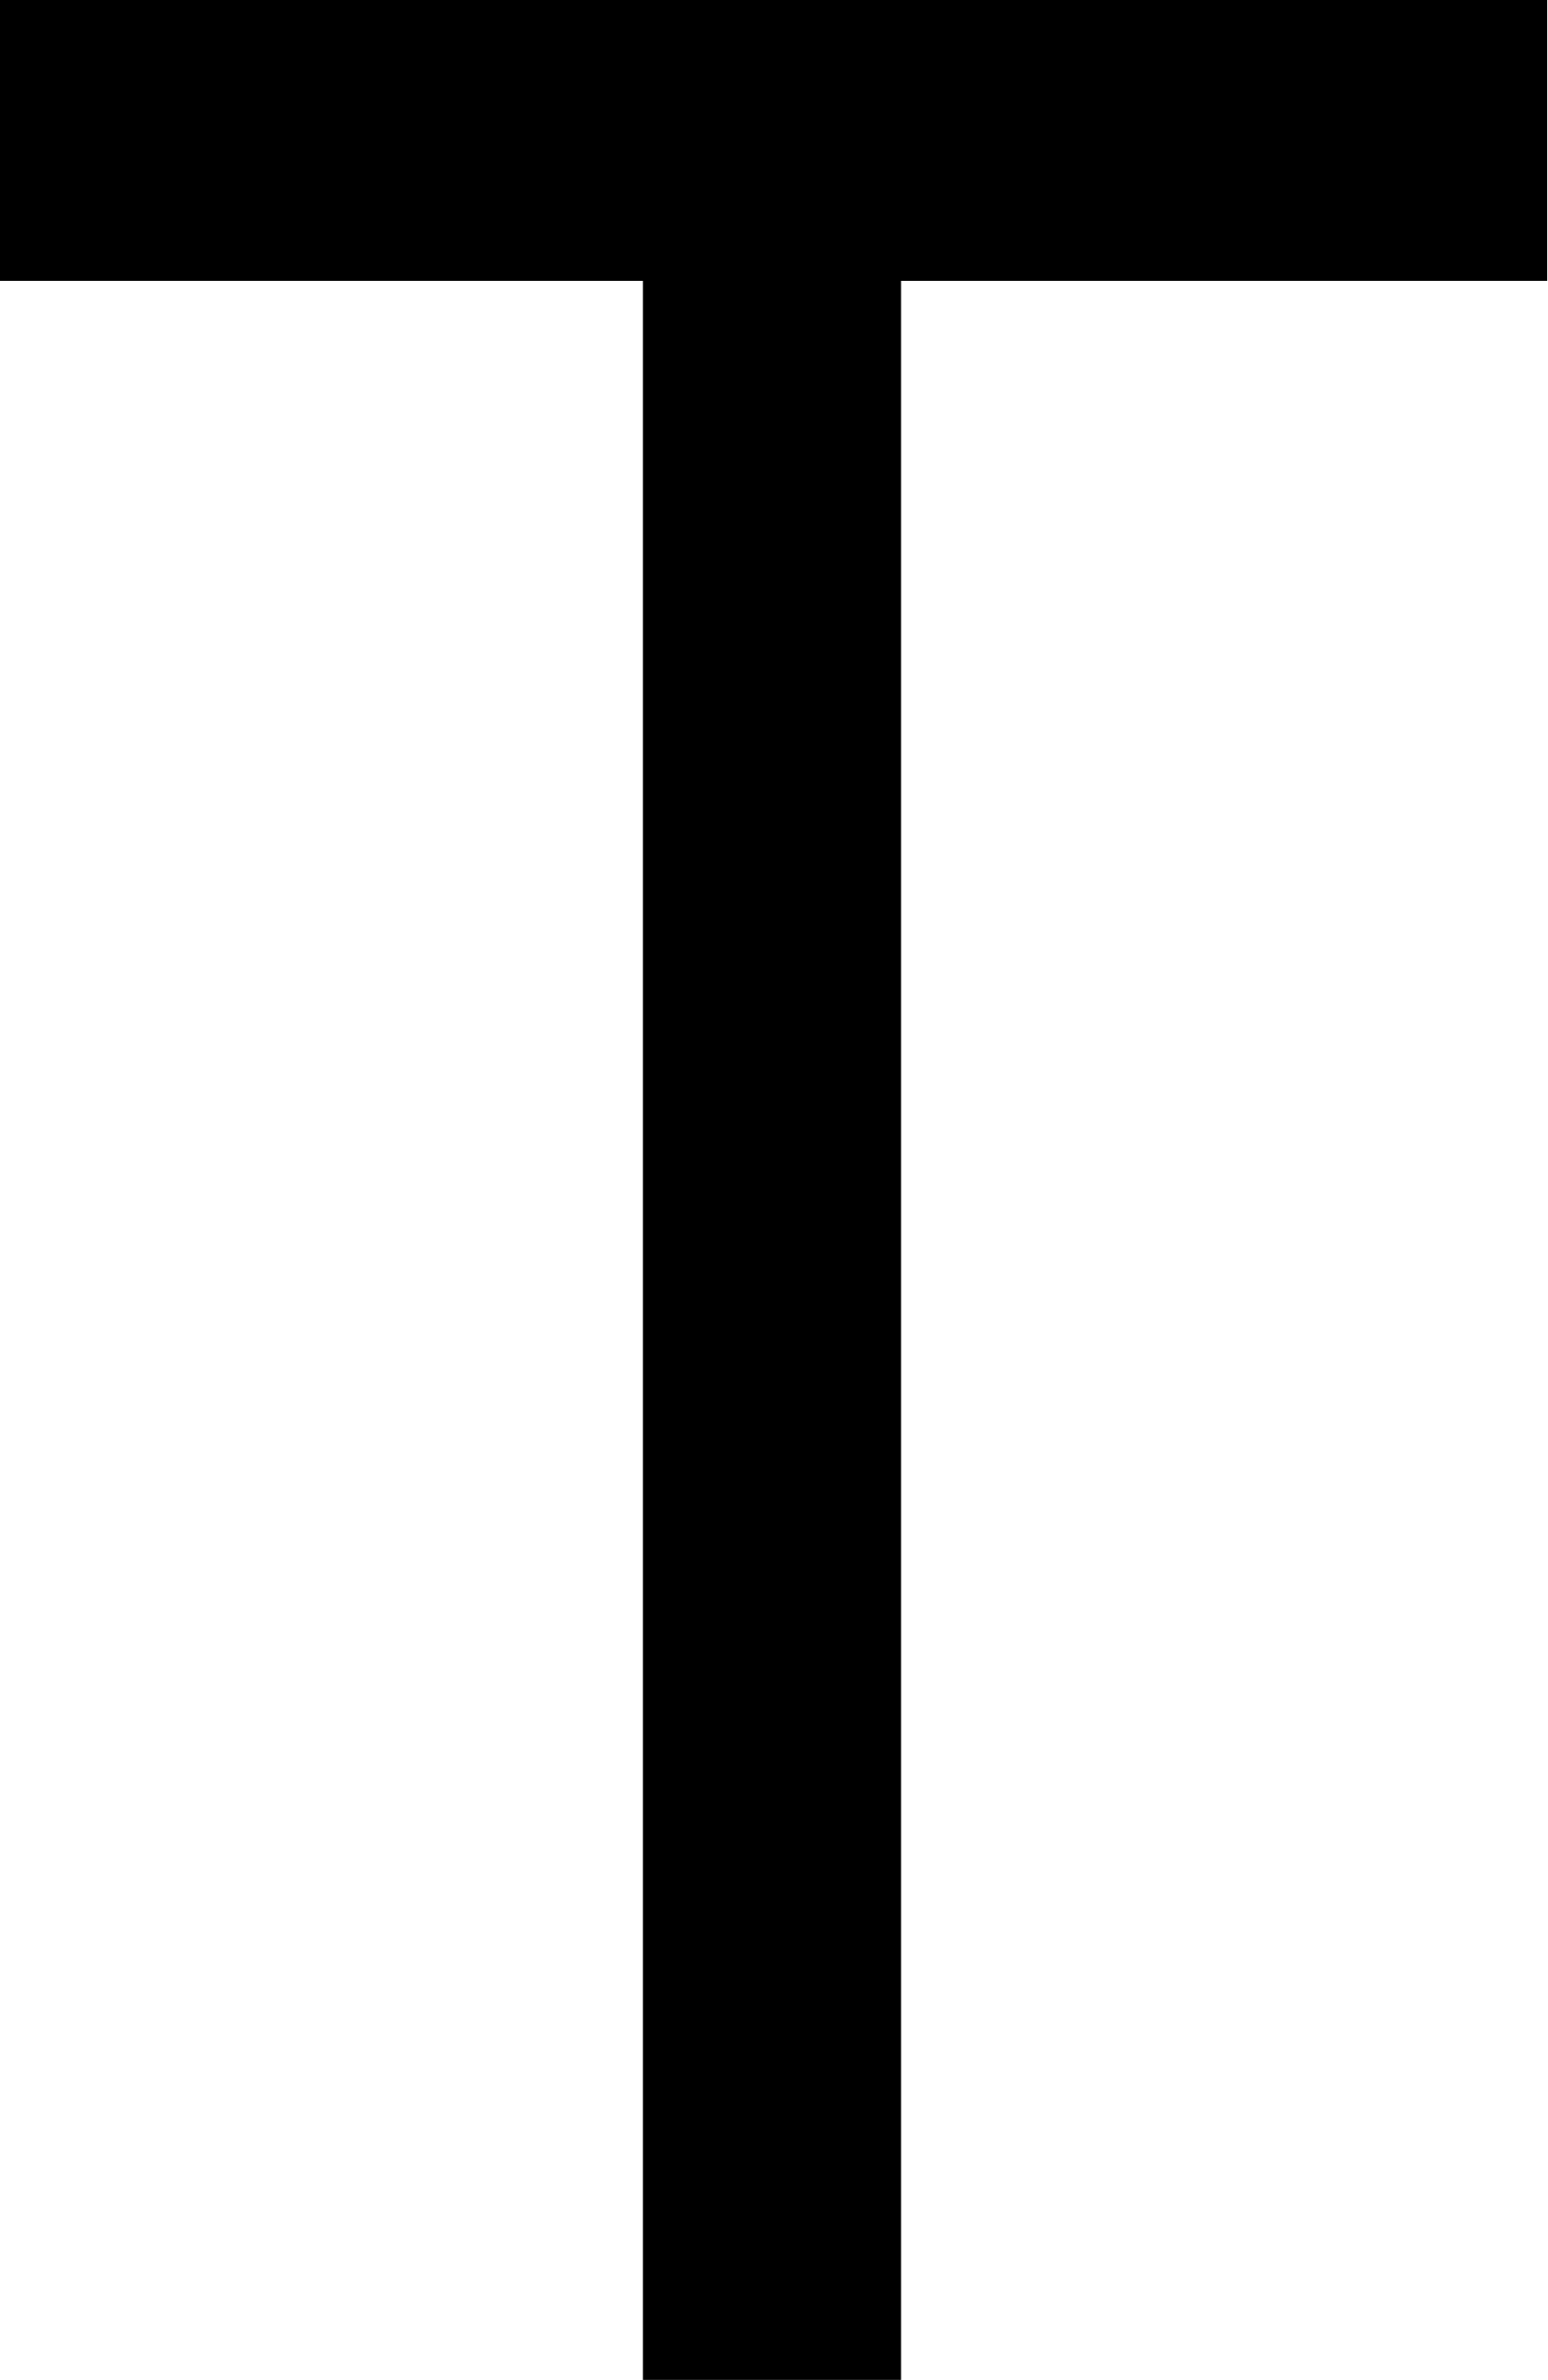
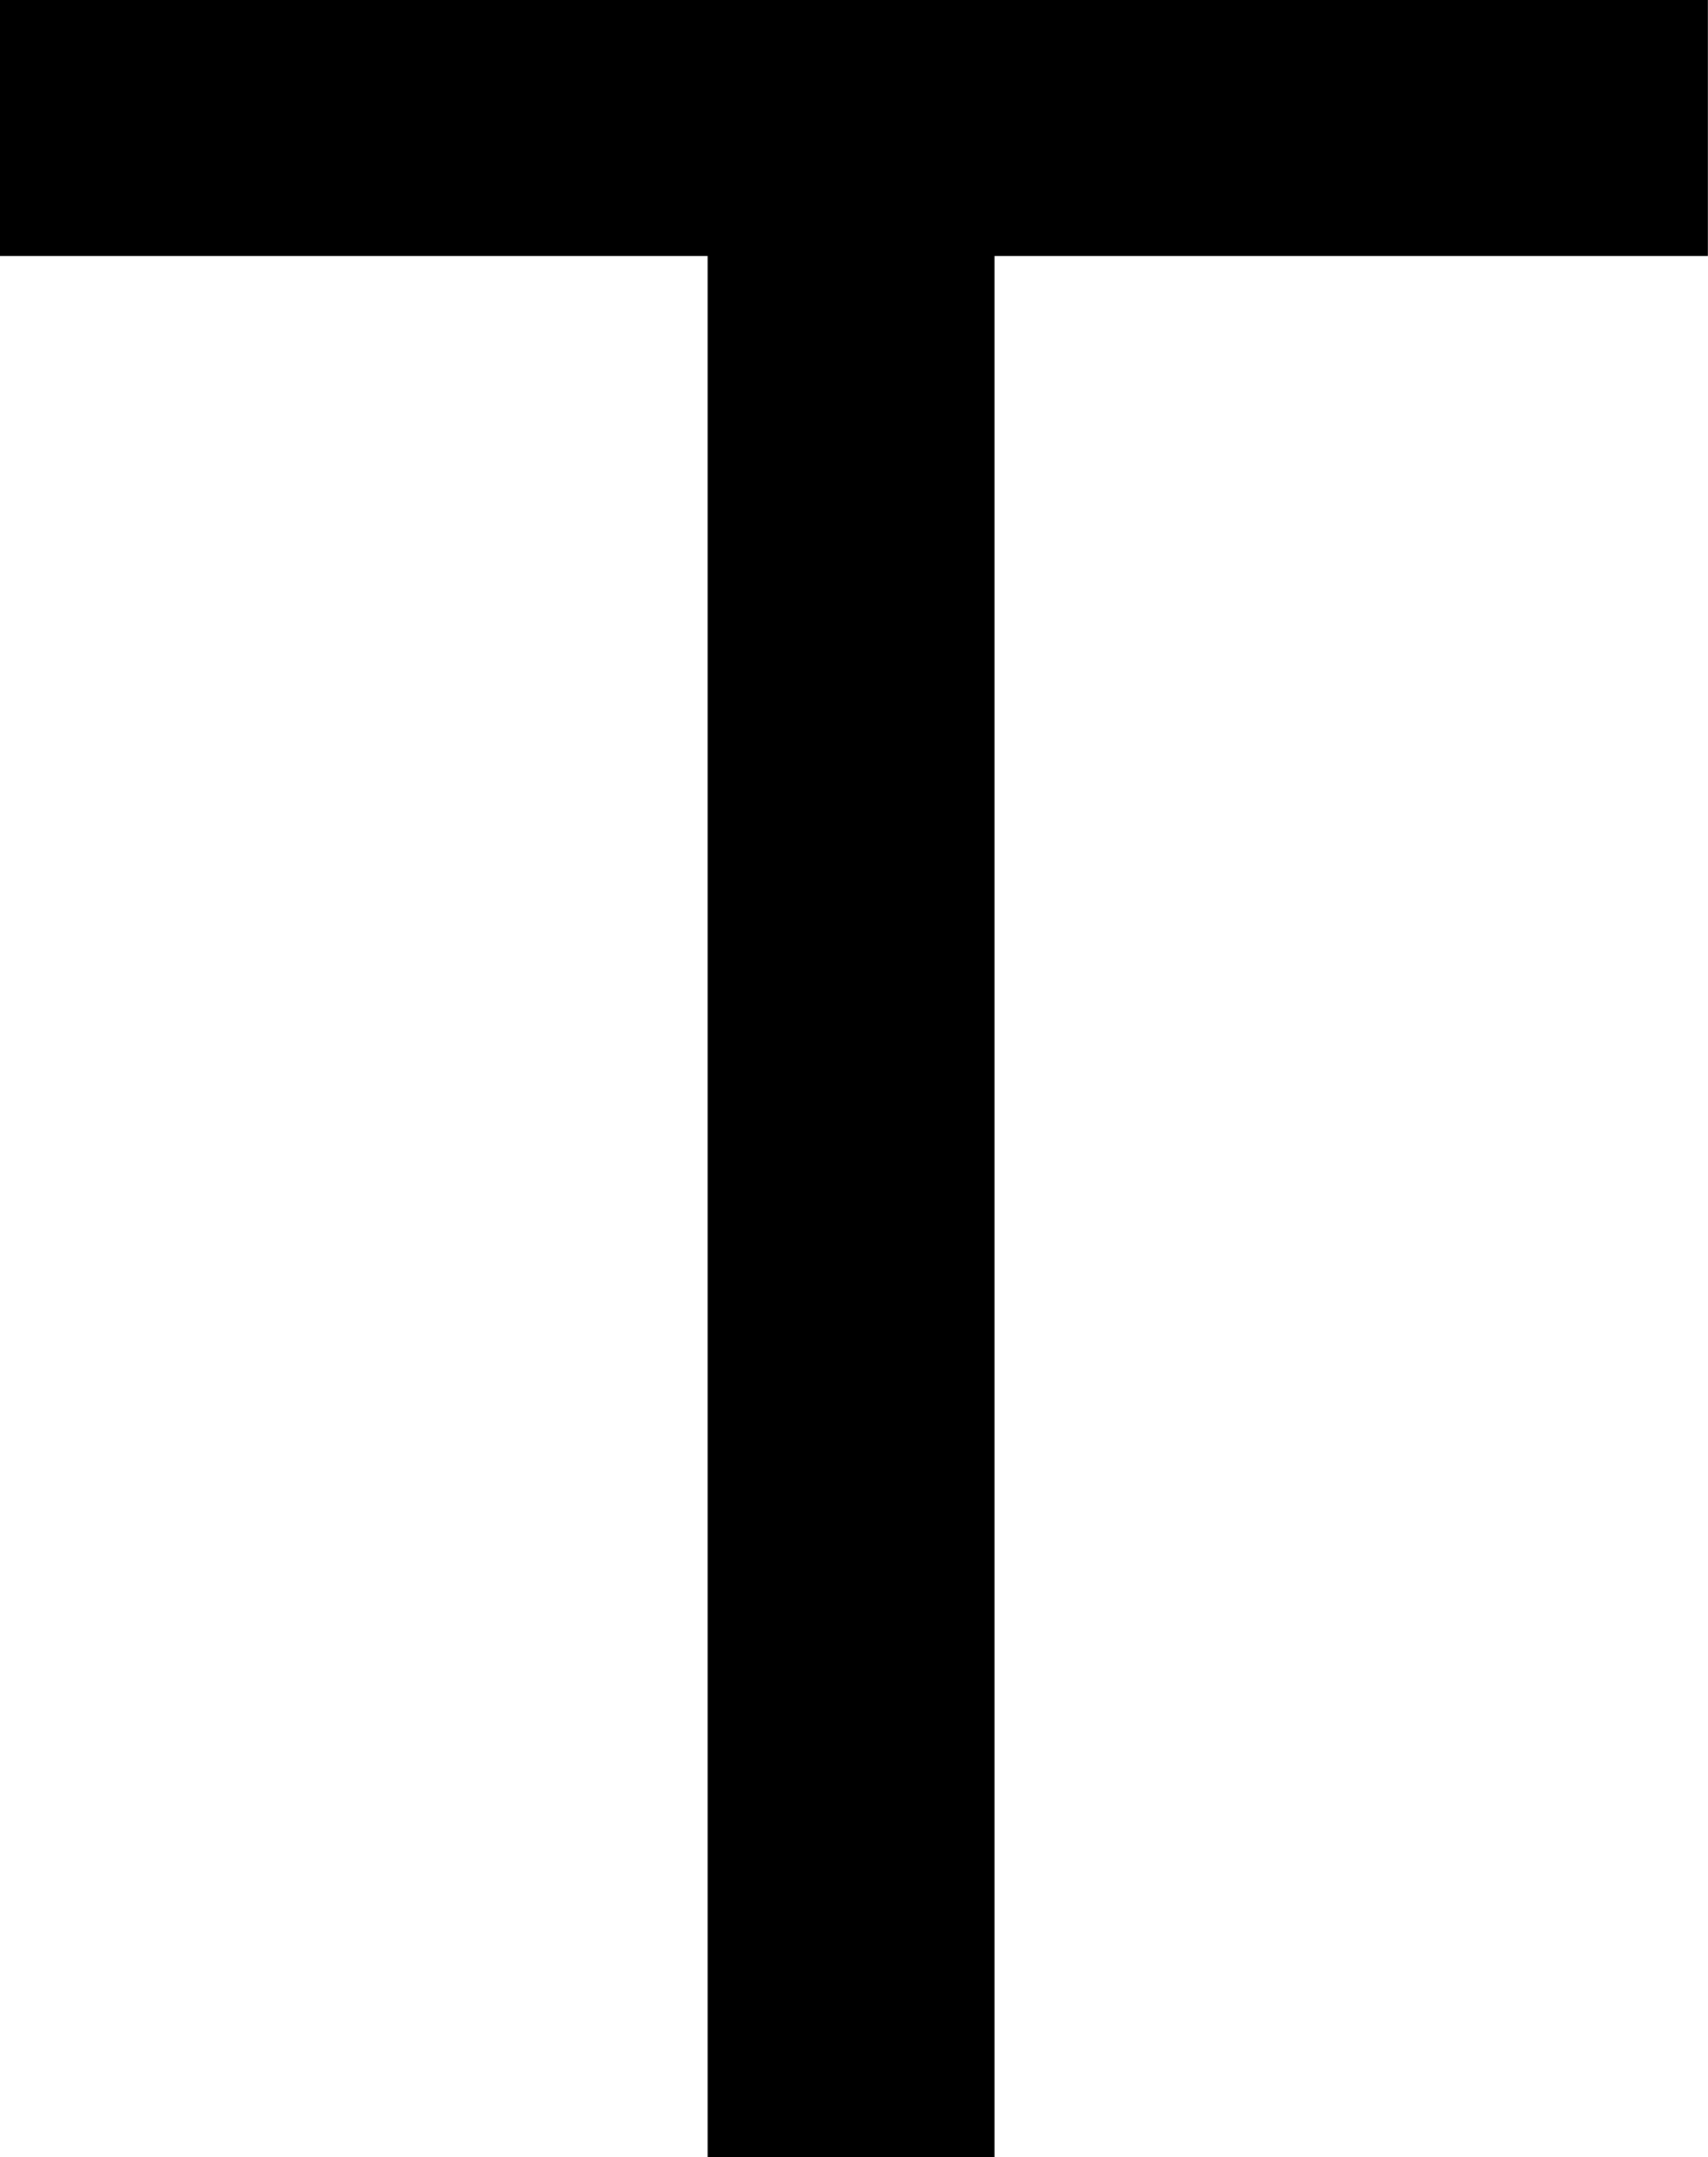
- <svg xmlns="http://www.w3.org/2000/svg" id="Ebene_2" data-name="Ebene 2" viewBox="0 0 139.6 214.75">
+ <svg xmlns="http://www.w3.org/2000/svg" id="Ebene_2" data-name="Ebene 2" viewBox="0 0 170.07 214.75">
  <g id="Ebene_1-2" data-name="Ebene 1">
-     <path d="M58.01,214.75V25.34H0V0h139.6v25.34h-58.3v189.4h-23.29Z" />
+     <path d="M170.07,25.49h-71.04v189.26h-28.56V25.49H0V0h170.07v25.49Z" />
  </g>
</svg>
